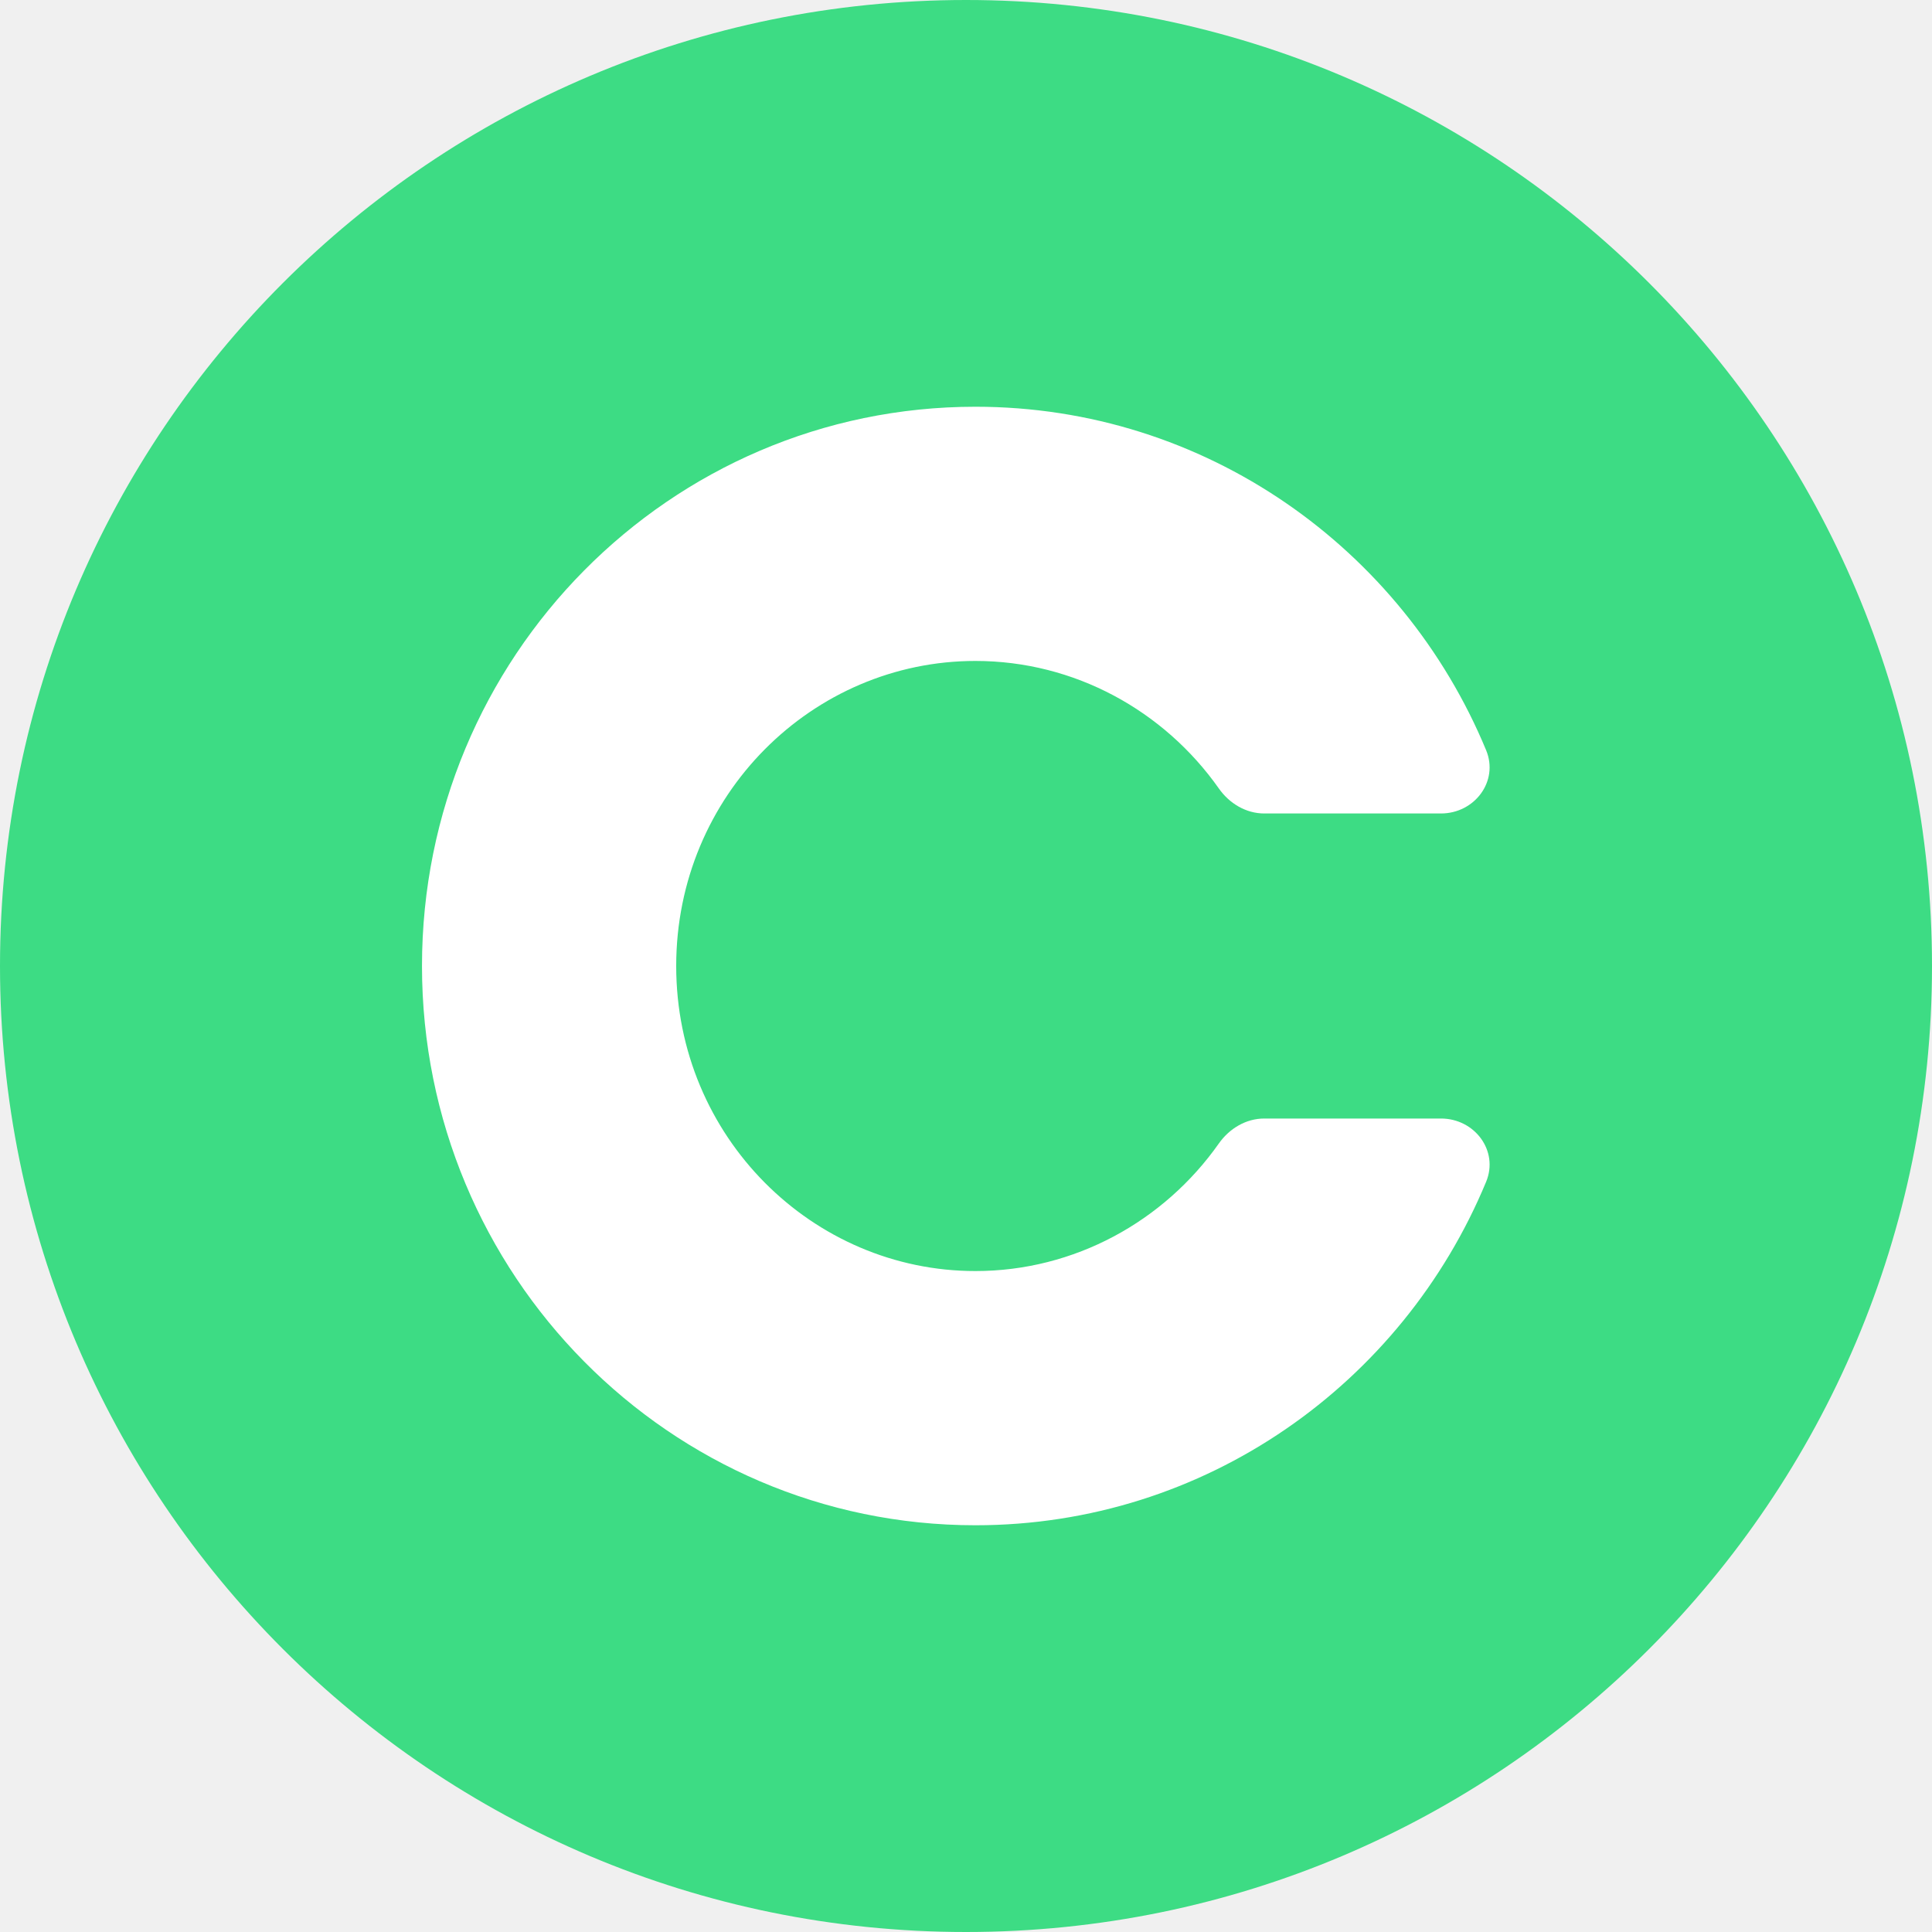
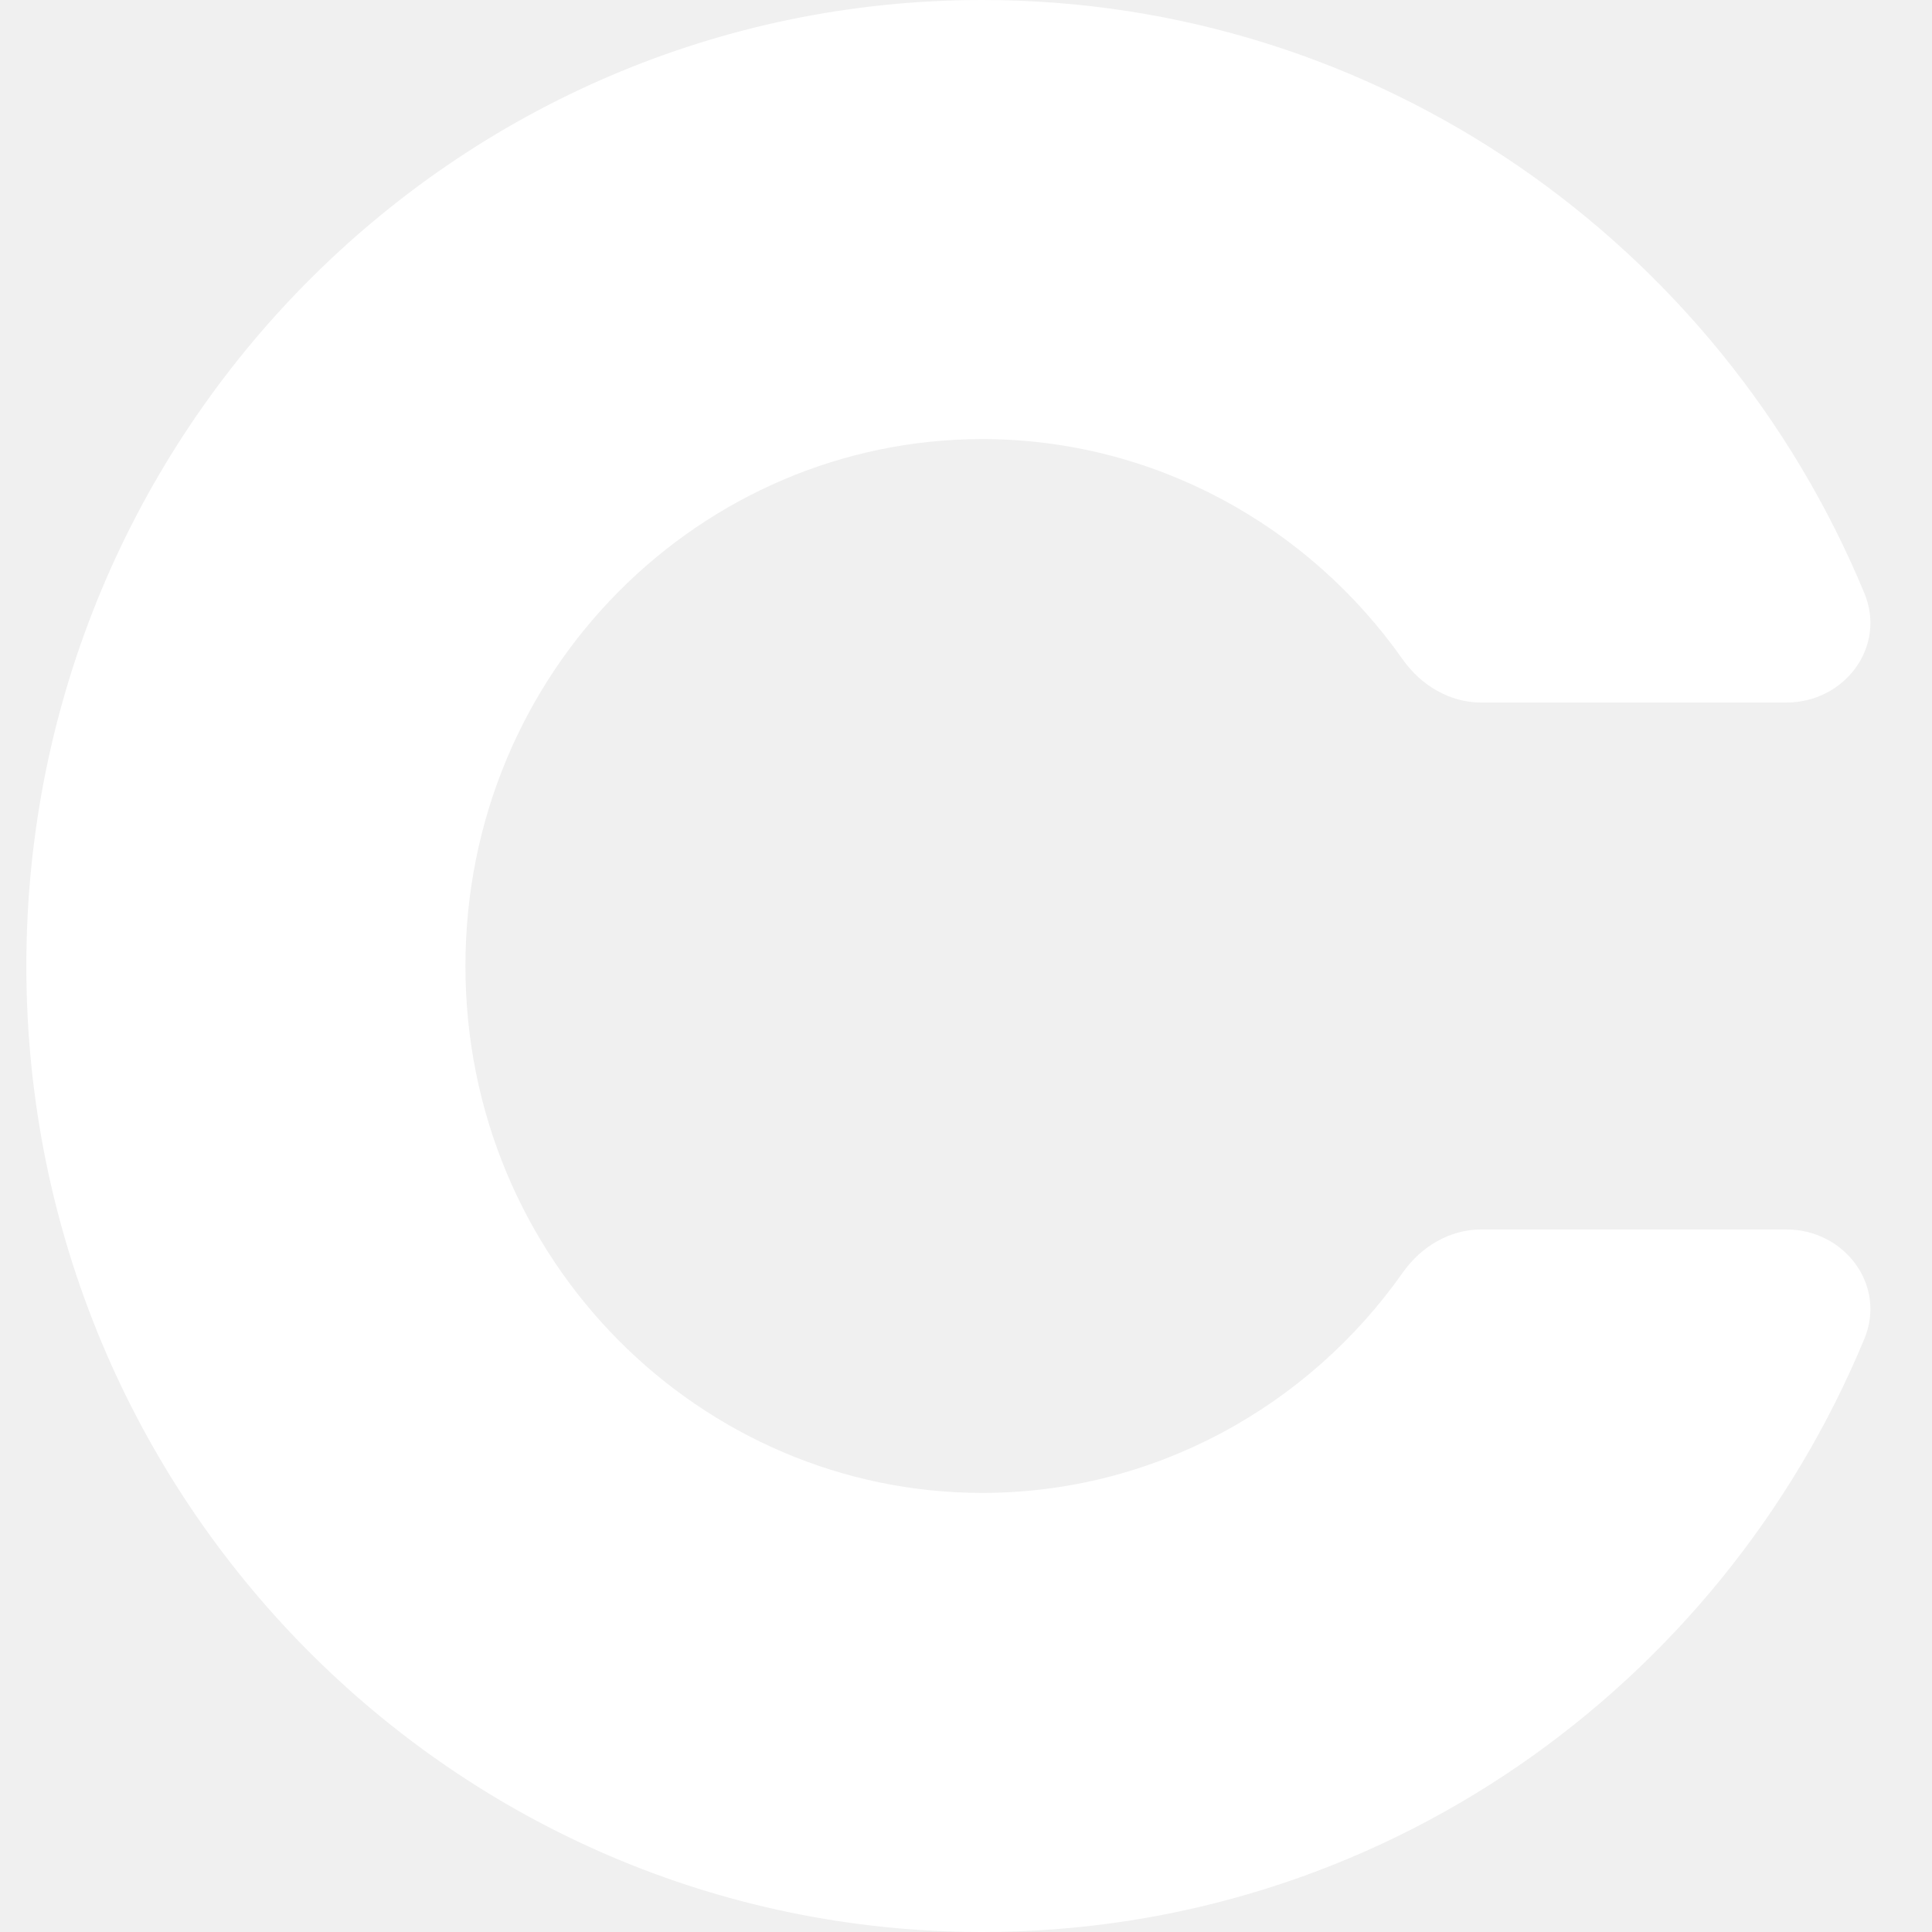
- <svg xmlns="http://www.w3.org/2000/svg" width="38" height="38" viewBox="0 0 38 38" fill="none">
-   <path fill-rule="evenodd" clip-rule="evenodd" d="M19 38C29.493 38 38 29.493 38 19C38 8.507 29.493 0 19 0C8.507 0 0 8.507 0 19C0 29.493 8.507 38 19 38Z" fill="#3DDC84" />
-   <path fill-rule="evenodd" clip-rule="evenodd" d="M24.866 22C24.507 22 24.18 22.197 23.973 22.491C22.897 24.019 21.137 25 19.185 25C15.984 25 13.3 22.363 13.3 19C13.3 15.637 15.984 13 19.185 13C21.137 13 22.897 13.981 23.973 15.508C24.18 15.803 24.507 16 24.866 16H28.342C29.004 16 29.483 15.366 29.23 14.755C27.586 10.787 23.707 8 19.185 8C13.173 8 8.3 12.925 8.3 19C8.3 25.075 13.173 30 19.185 30C23.707 30 27.586 27.213 29.23 23.245C29.483 22.634 29.004 22 28.342 22H24.866Z" fill="white" />
+ <svg xmlns="http://www.w3.org/2000/svg" width="22" height="22" viewBox="0 0 22 22" fill="none">
+   <path fill-rule="evenodd" clip-rule="evenodd" d="M16.866 14C16.507 14 16.18 14.197 15.973 14.492C14.897 16.019 13.137 17 11.185 17C7.984 17 5.3 14.363 5.3 11C5.3 7.637 7.984 5 11.185 5C13.137 5 14.897 5.981 15.973 7.509C16.18 7.803 16.507 8 16.866 8H20.342C21.004 8 21.483 7.366 21.23 6.755C19.586 2.787 15.707 0 11.185 0C5.173 0 0.3 4.925 0.3 11C0.3 17.075 5.173 22 11.185 22C15.707 22 19.586 19.213 21.23 15.245C21.483 14.634 21.004 14 20.342 14H16.866Z" fill="white" />
</svg>
